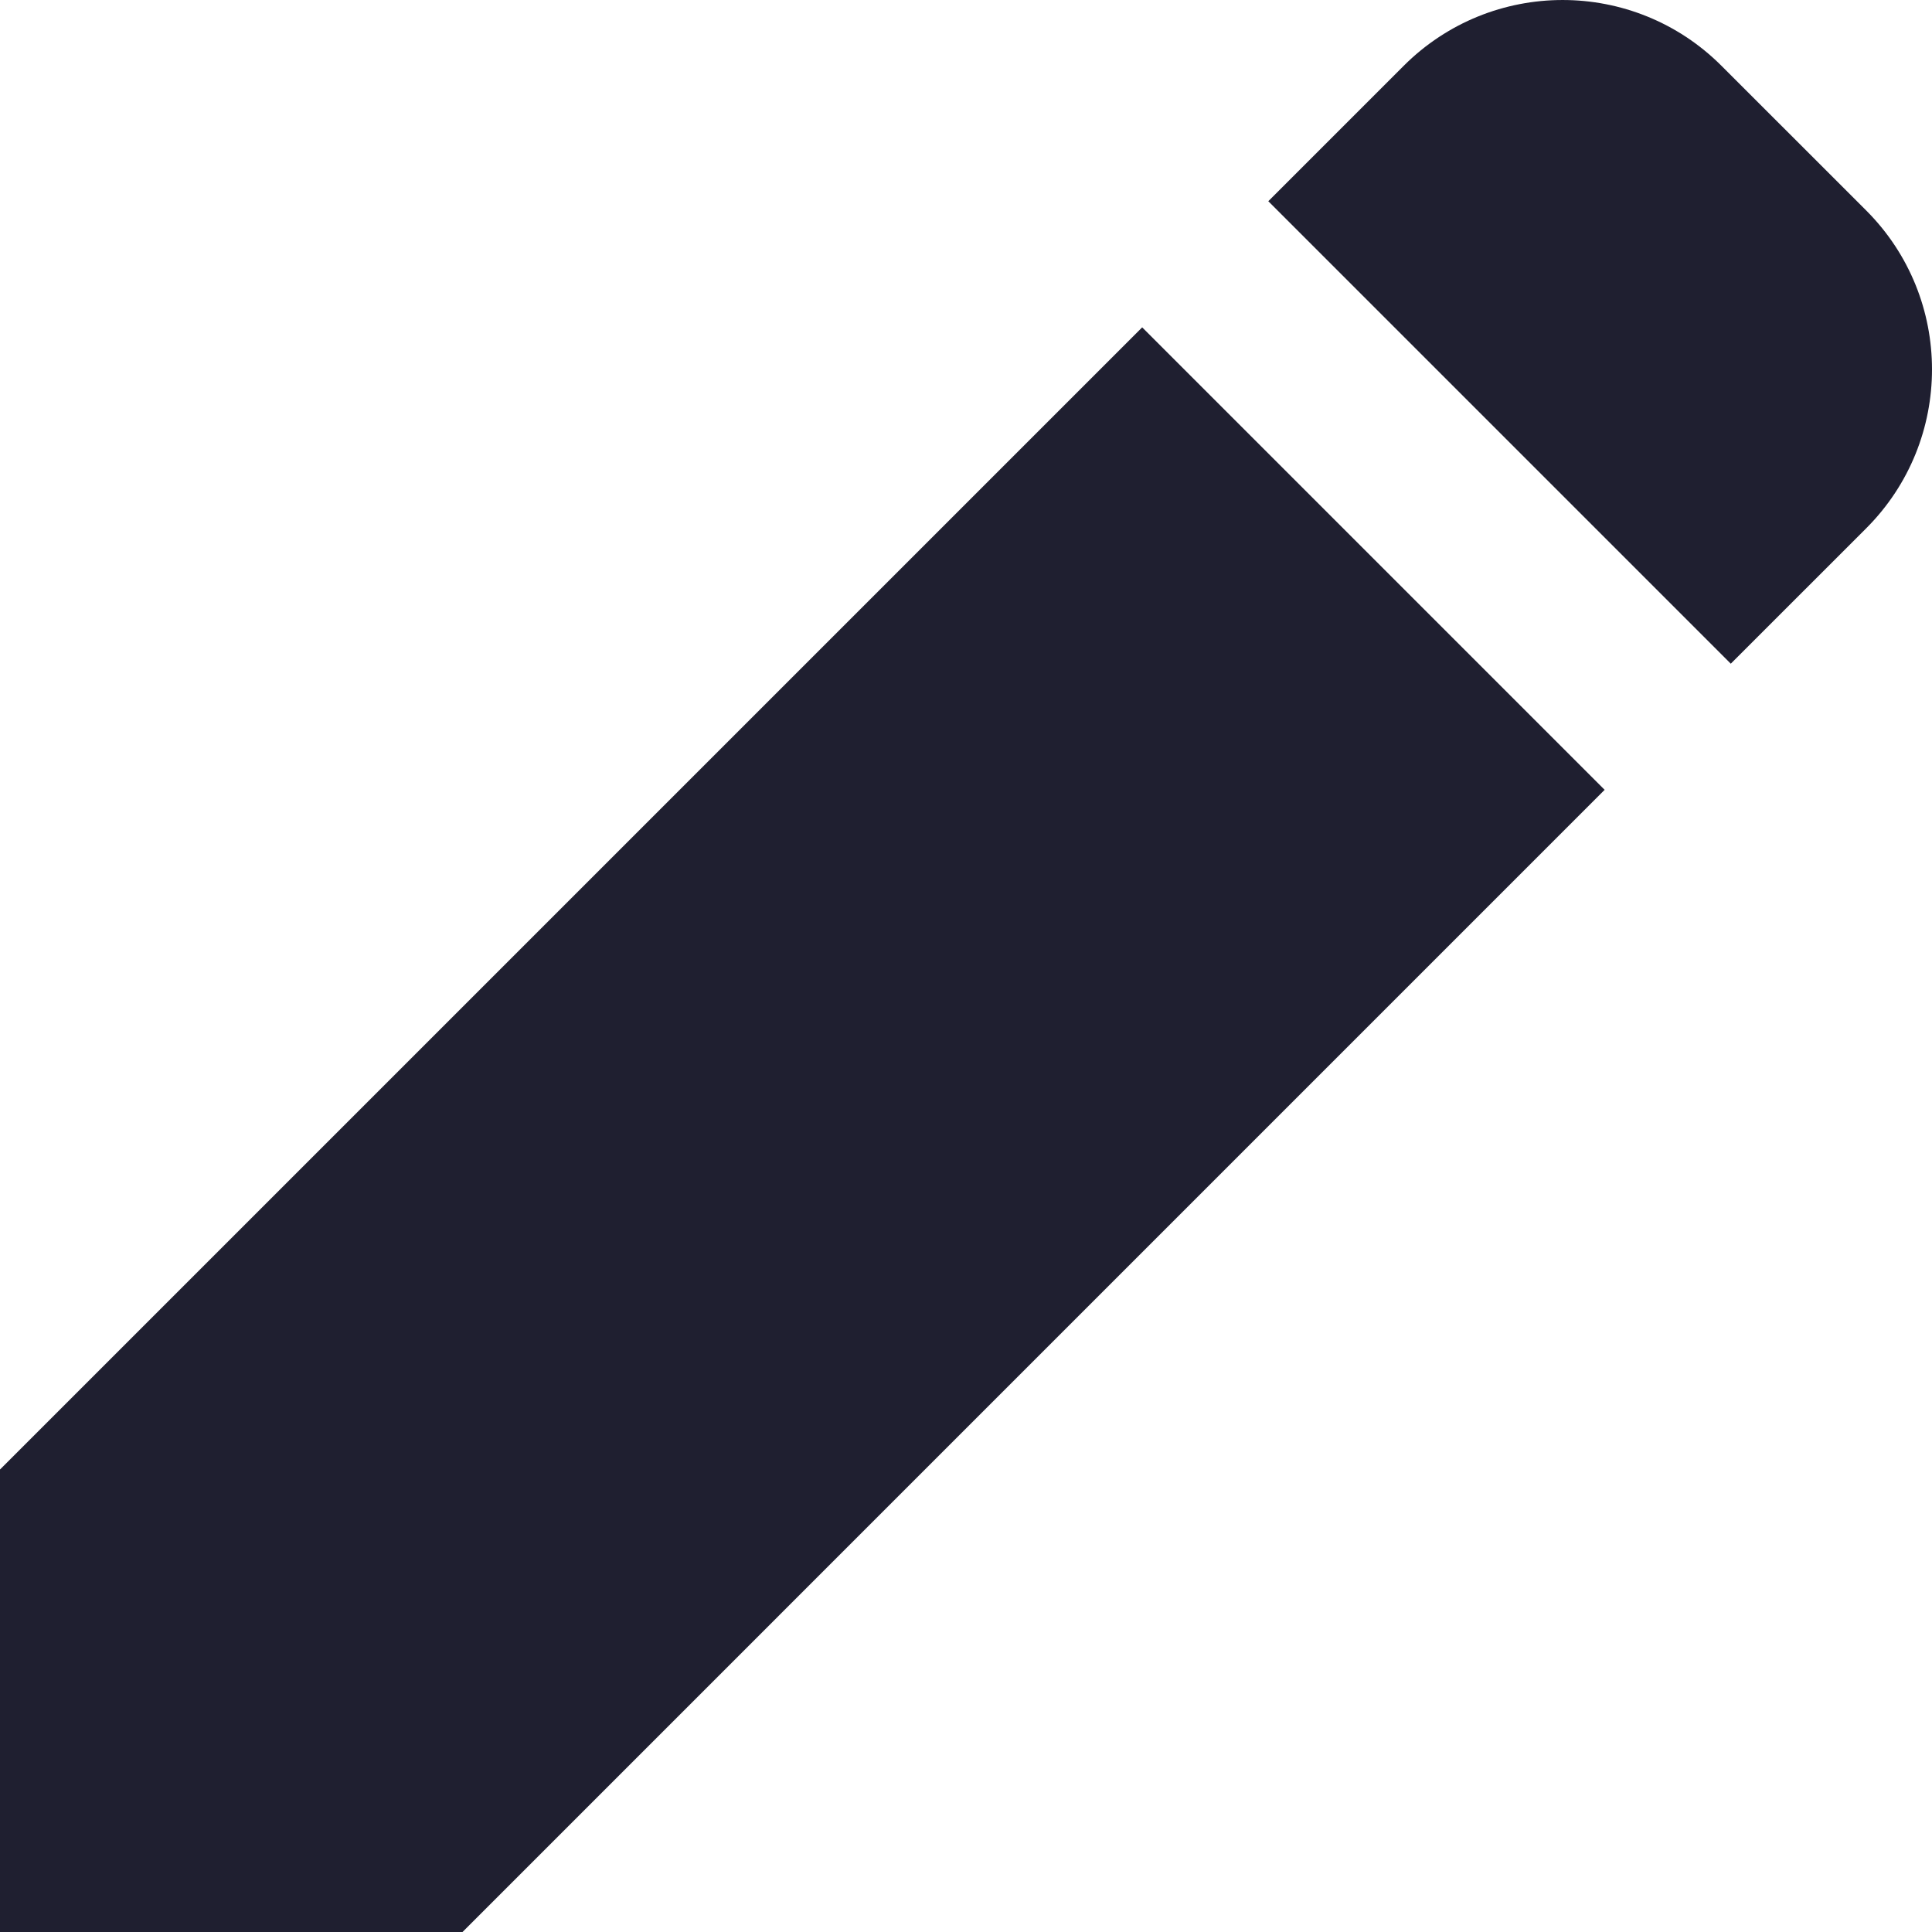
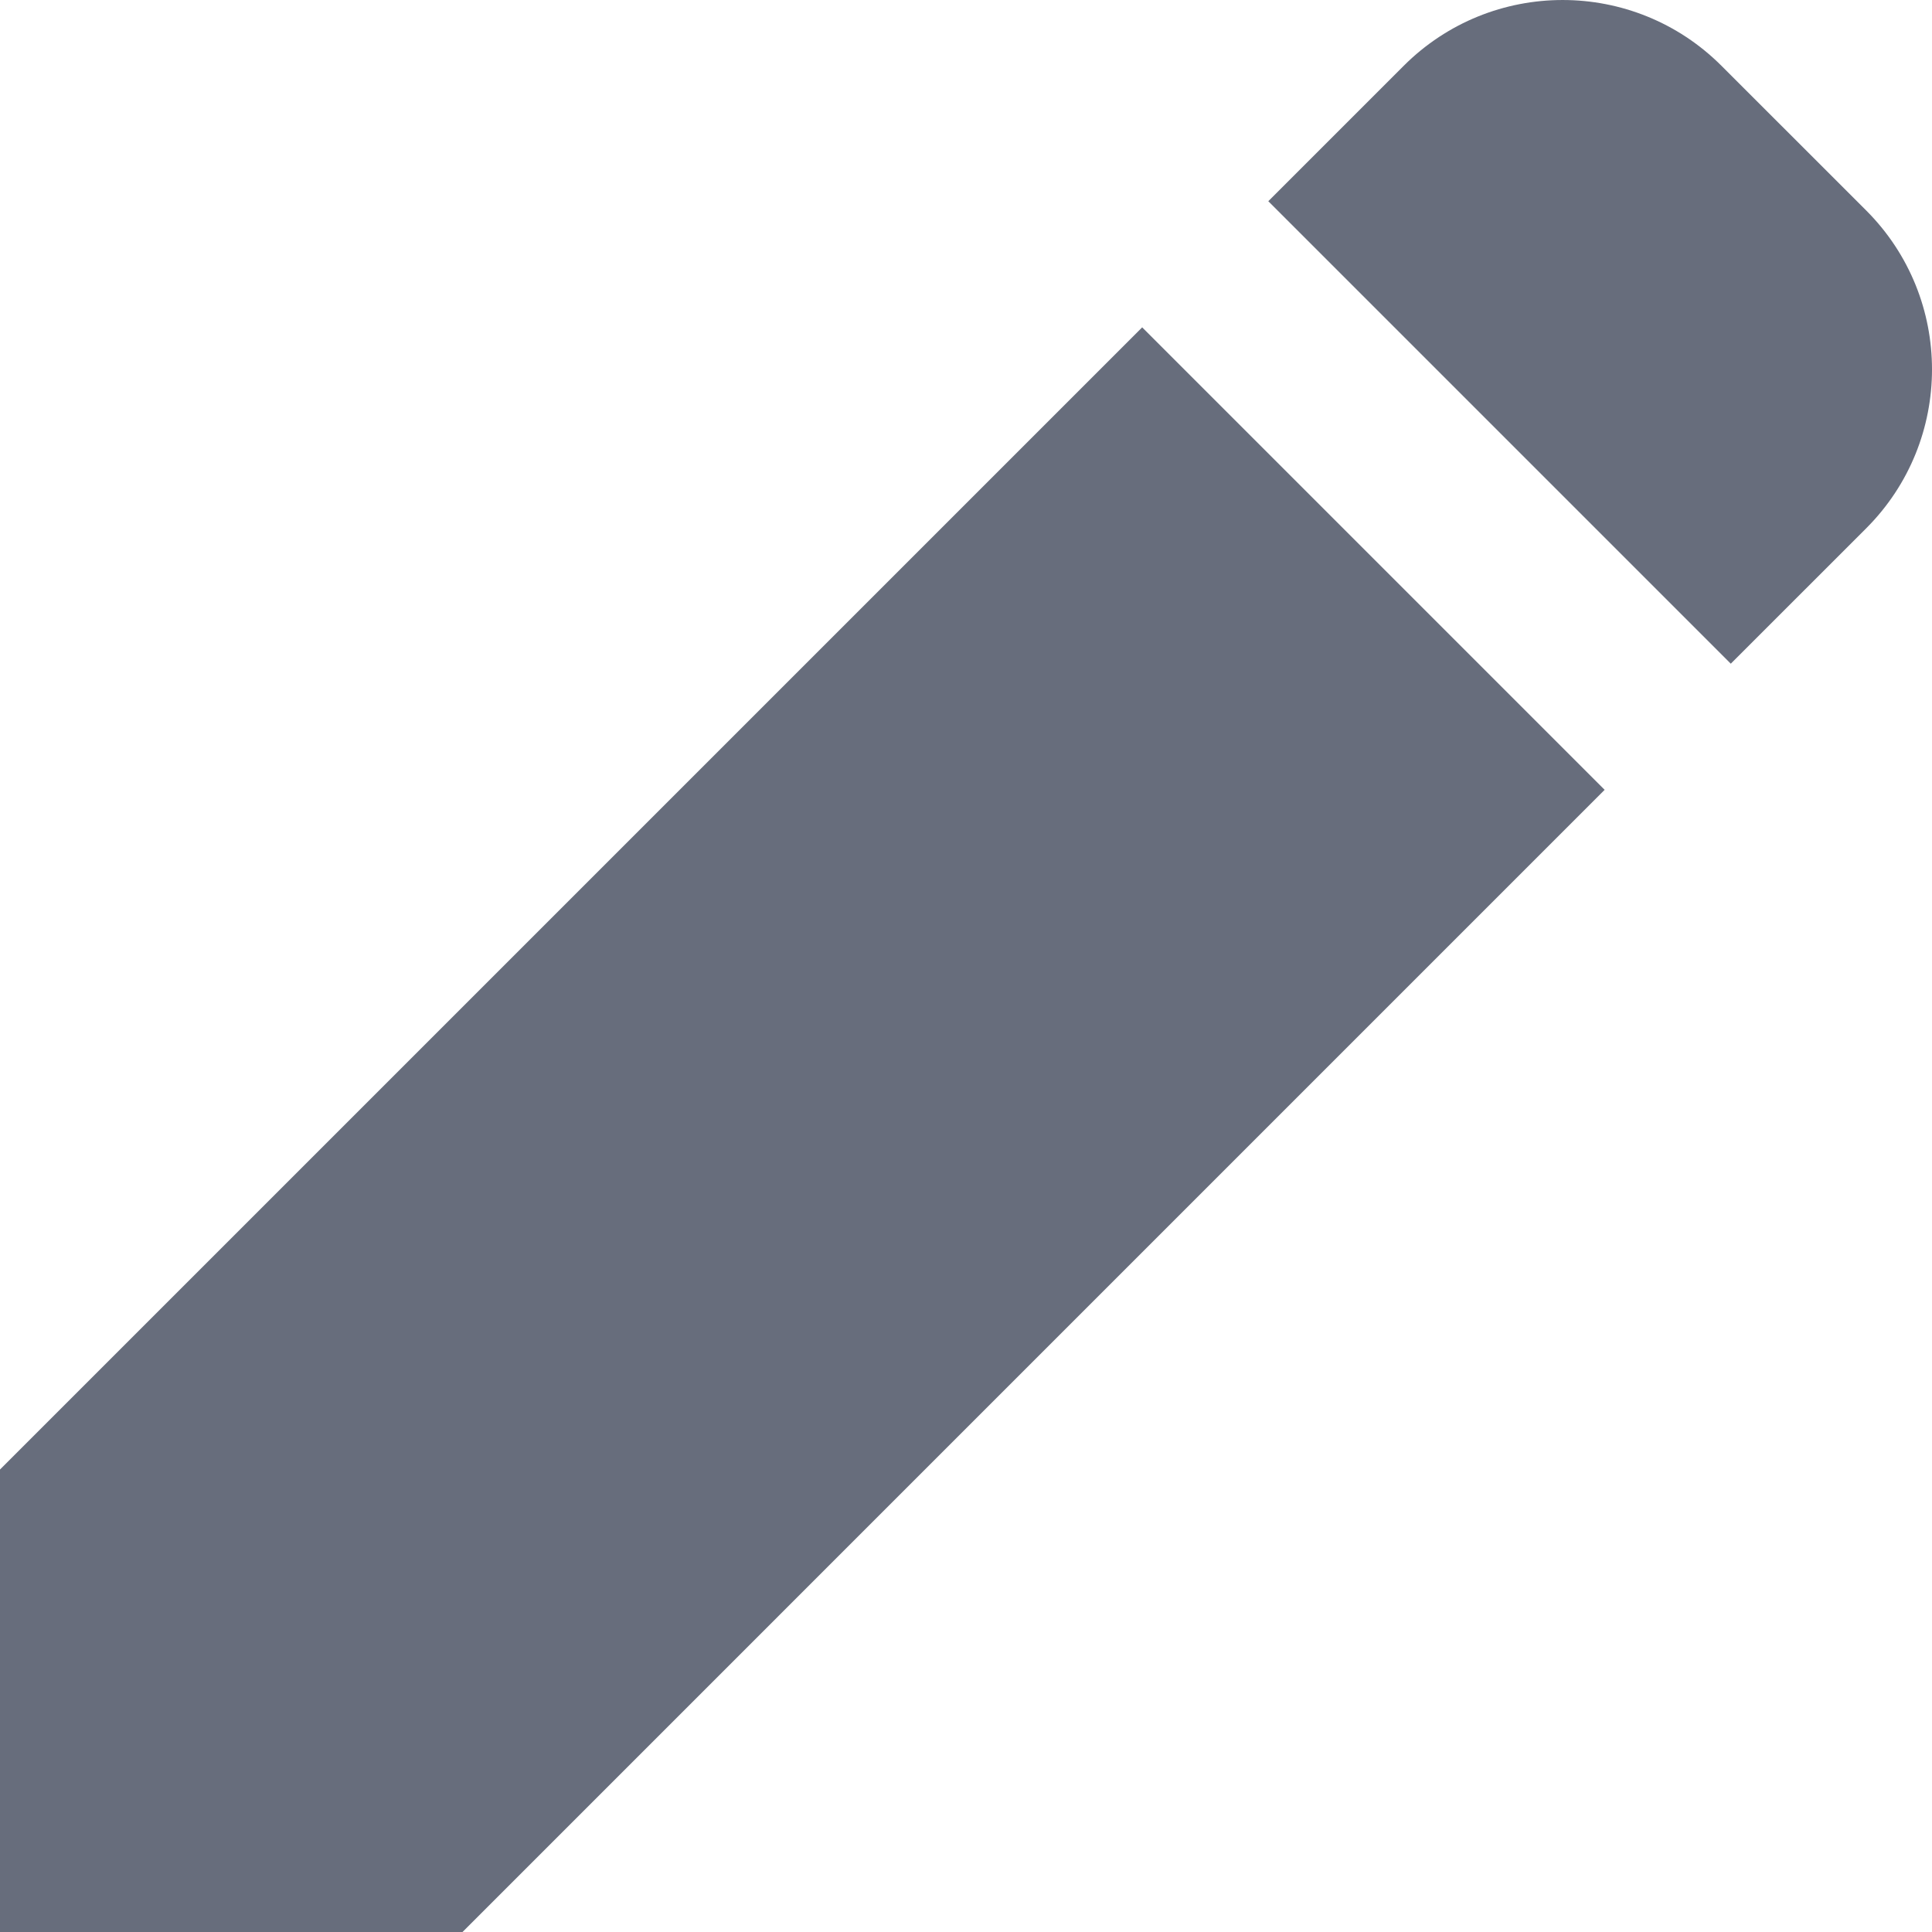
<svg xmlns="http://www.w3.org/2000/svg" version="1.1" id="_x32_" x="0px" y="0px" viewBox="0 0 512 512" style="width: 256px; height: 256px; opacity: 1;" xml:space="preserve">
  <style type="text/css">
- 	.st0{fill:#4B4B4B;}
+ 	.st0{fill:#676D7C;}
</style>
  <g>
-     <path class="st0" d="M494.56,55.774l-38.344-38.328c-23.253-23.262-60.965-23.253-84.226,0l-35.878,35.878l122.563,122.563   l35.886-35.878C517.814,116.747,517.814,79.044,494.56,55.774z" style="fill: rgb(31, 31, 48);" />
-     <polygon class="st0" points="0,389.435 0,511.998 122.571,511.998 425.246,209.314 302.691,86.751  " style="fill: rgb(31, 31, 48);" />
+     <path class="st0" d="M494.56,55.774l-38.344-38.328c-23.253-23.262-60.965-23.253-84.226,0l-35.878,35.878l122.563,122.563   l35.886-35.878C517.814,116.747,517.814,79.044,494.56,55.774z" style="fill: rgb(103,109,124);" />
+     <polygon class="st0" points="0,389.435 0,511.998 122.571,511.998 425.246,209.314 302.691,86.751  " style="fill: rgb(103,109,124);" />
  </g>
</svg>
